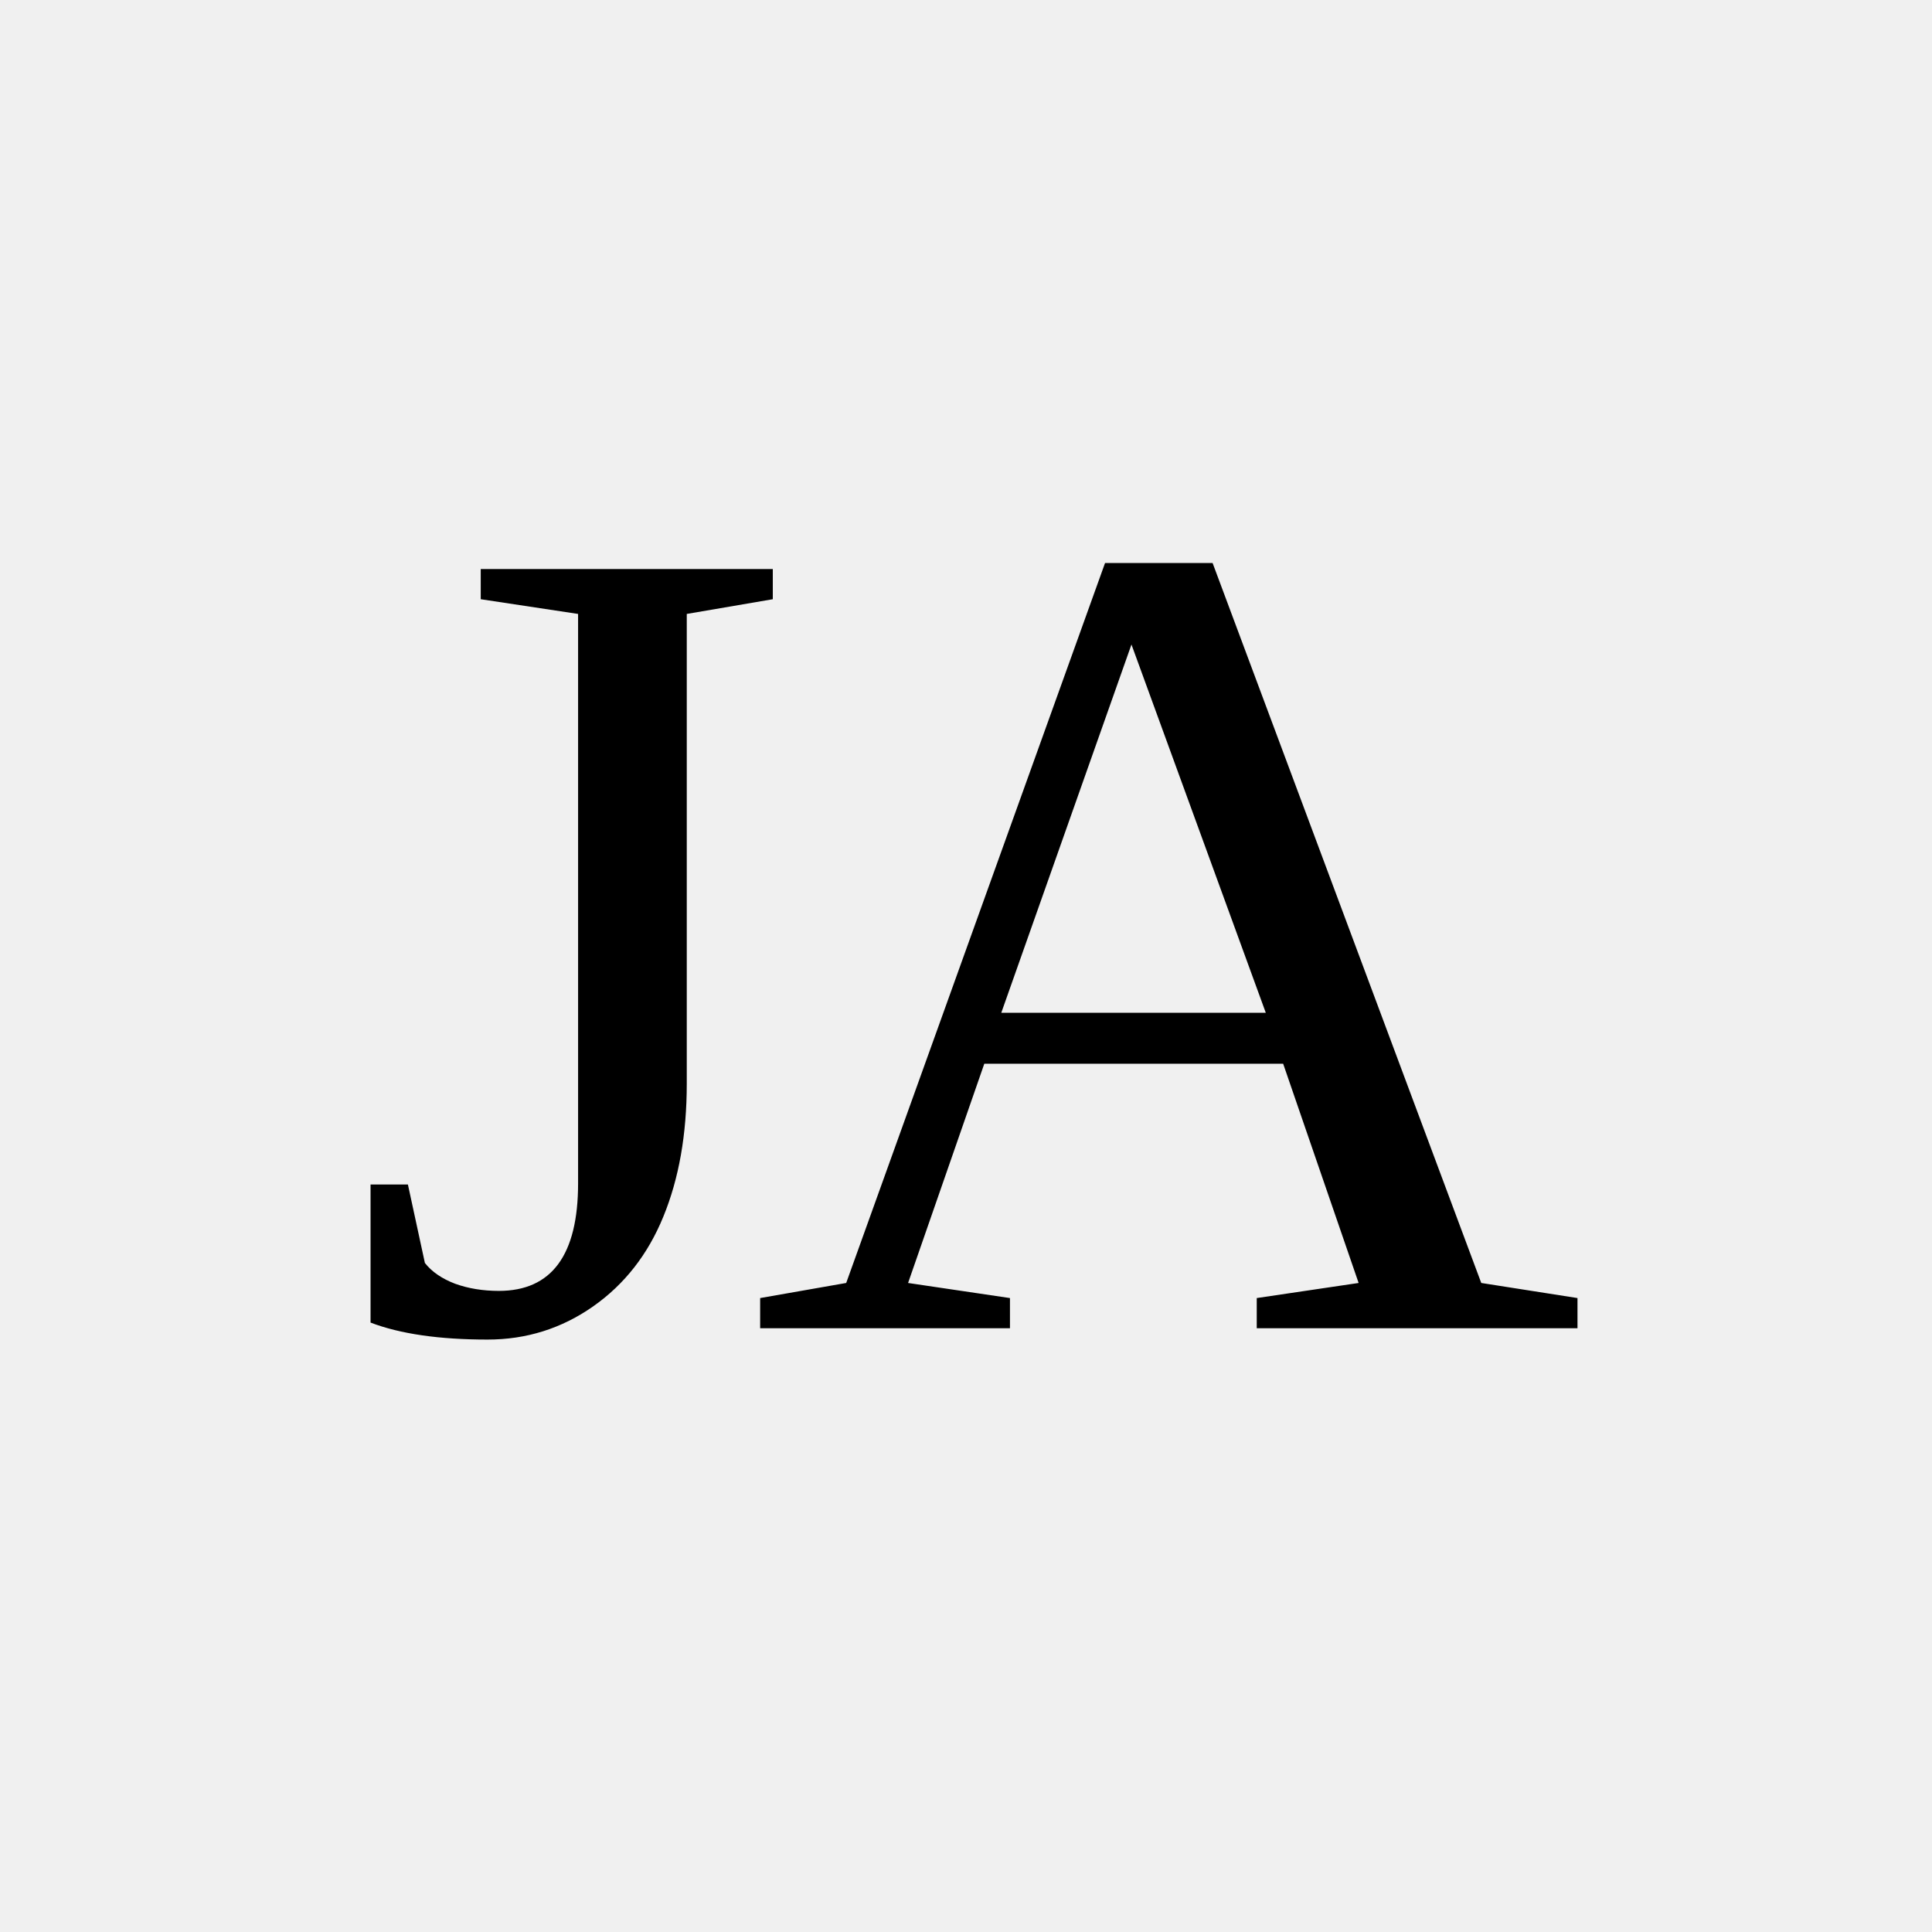
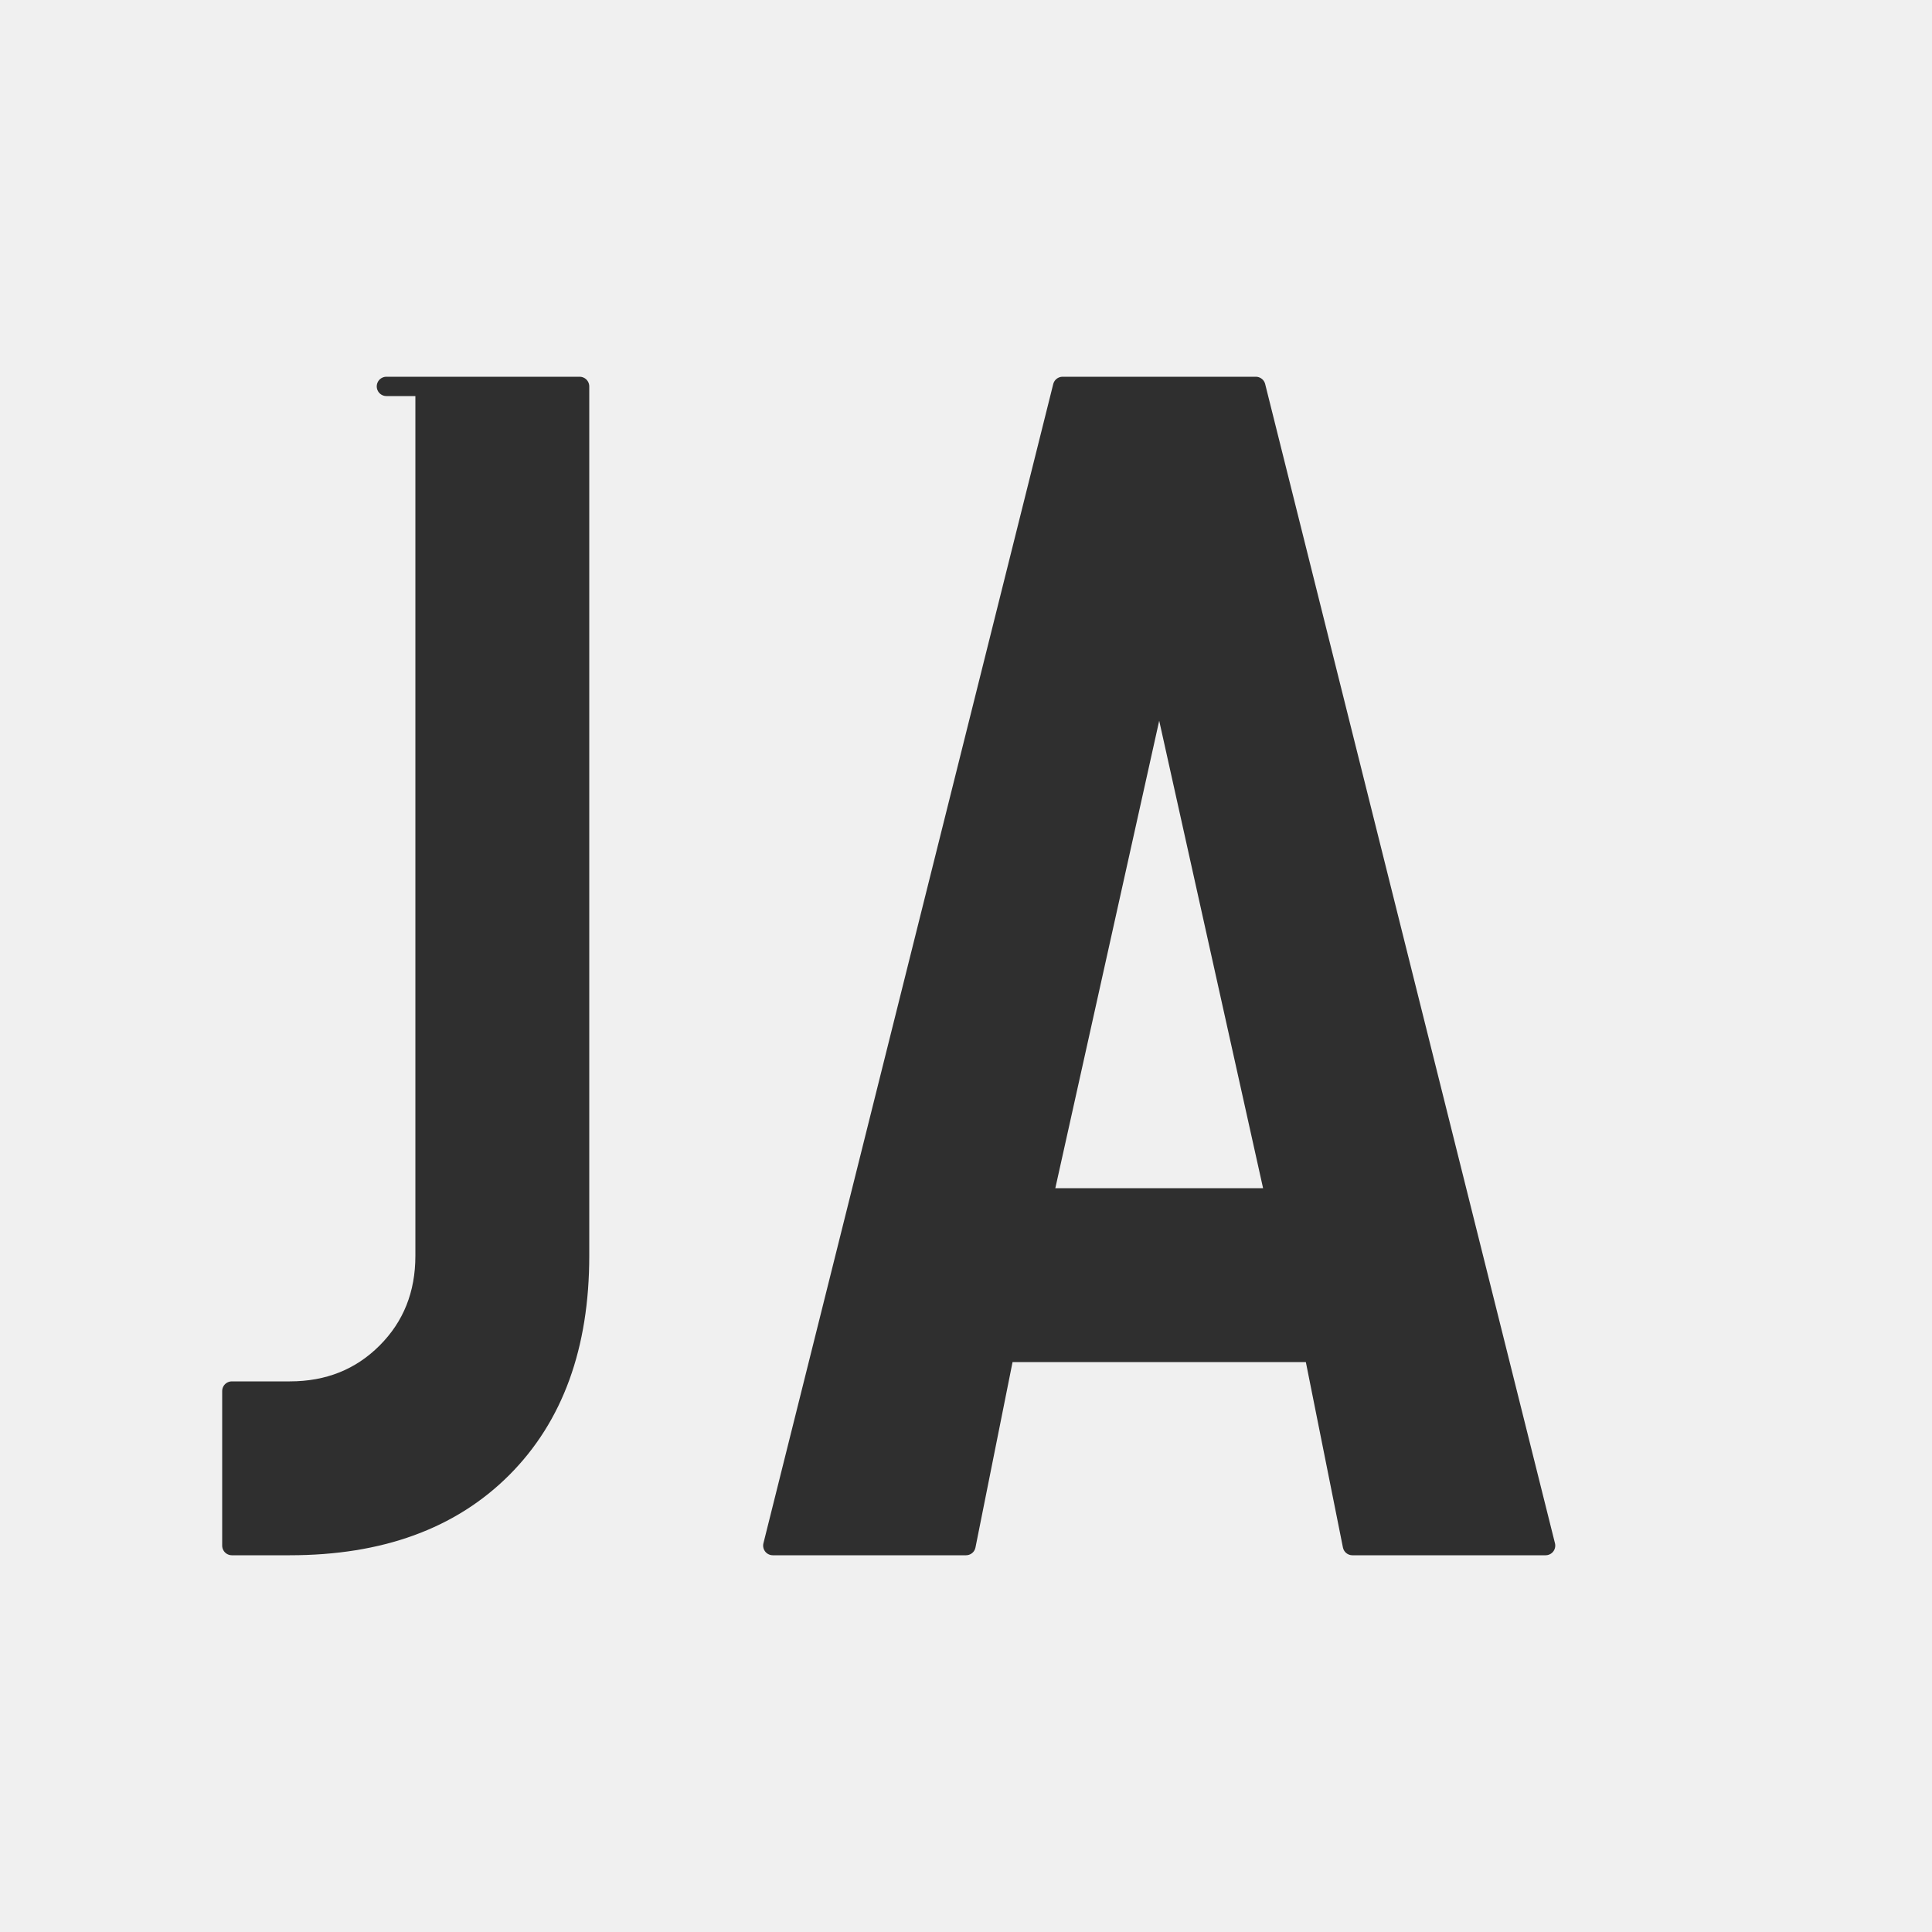
- <svg xmlns="http://www.w3.org/2000/svg" width="80" height="80" viewBox="0 0 80 80">
-   <style>
-     .logo-text { 
-       fill: #000000; 
-     }
-     @media (prefers-color-scheme: dark) {
-       .logo-text { 
-         fill: #ffffff; 
+ <svg xmlns="http://www.w3.org/2000/svg" width="100" height="100" viewBox="0 0 100 100">
+   <defs>
+     <style>
+       .logo-letter {
+         fill: #2F2F2F;
+         stroke: #2F2F2F;
+         stroke-width: 1;
+         stroke-linejoin: round;
      }
-     }
-   </style>
-   <text x="40" y="55" font-family="Georgia, 'Times New Roman', serif" font-size="48" font-weight="400" text-anchor="middle" class="logo-text" letter-spacing="-2">JA</text>
+       @media (prefers-color-scheme: dark) {
+         .logo-letter {
+           fill: #FFFFFF;
+           stroke: #FFFFFF;
+         }
+       }
+     </style>
+   </defs>
+   <path class="logo-letter" d="     M 20,20     L 30,20     L 30,65     Q 30,72 26,76     Q 22,80 15,80     L 12,80     L 12,72     L 15,72     Q 18,72 20,70     Q 22,68 22,65     L 22,20     Z   " />
+   <path class="logo-letter" d="     M 55,20     L 65,20     L 80,80     L 70,80     L 68,70     L 52,70     L 50,80     L 40,80     Z     M 54,62     L 66,62     L 60,35     Z   " />
</svg>
